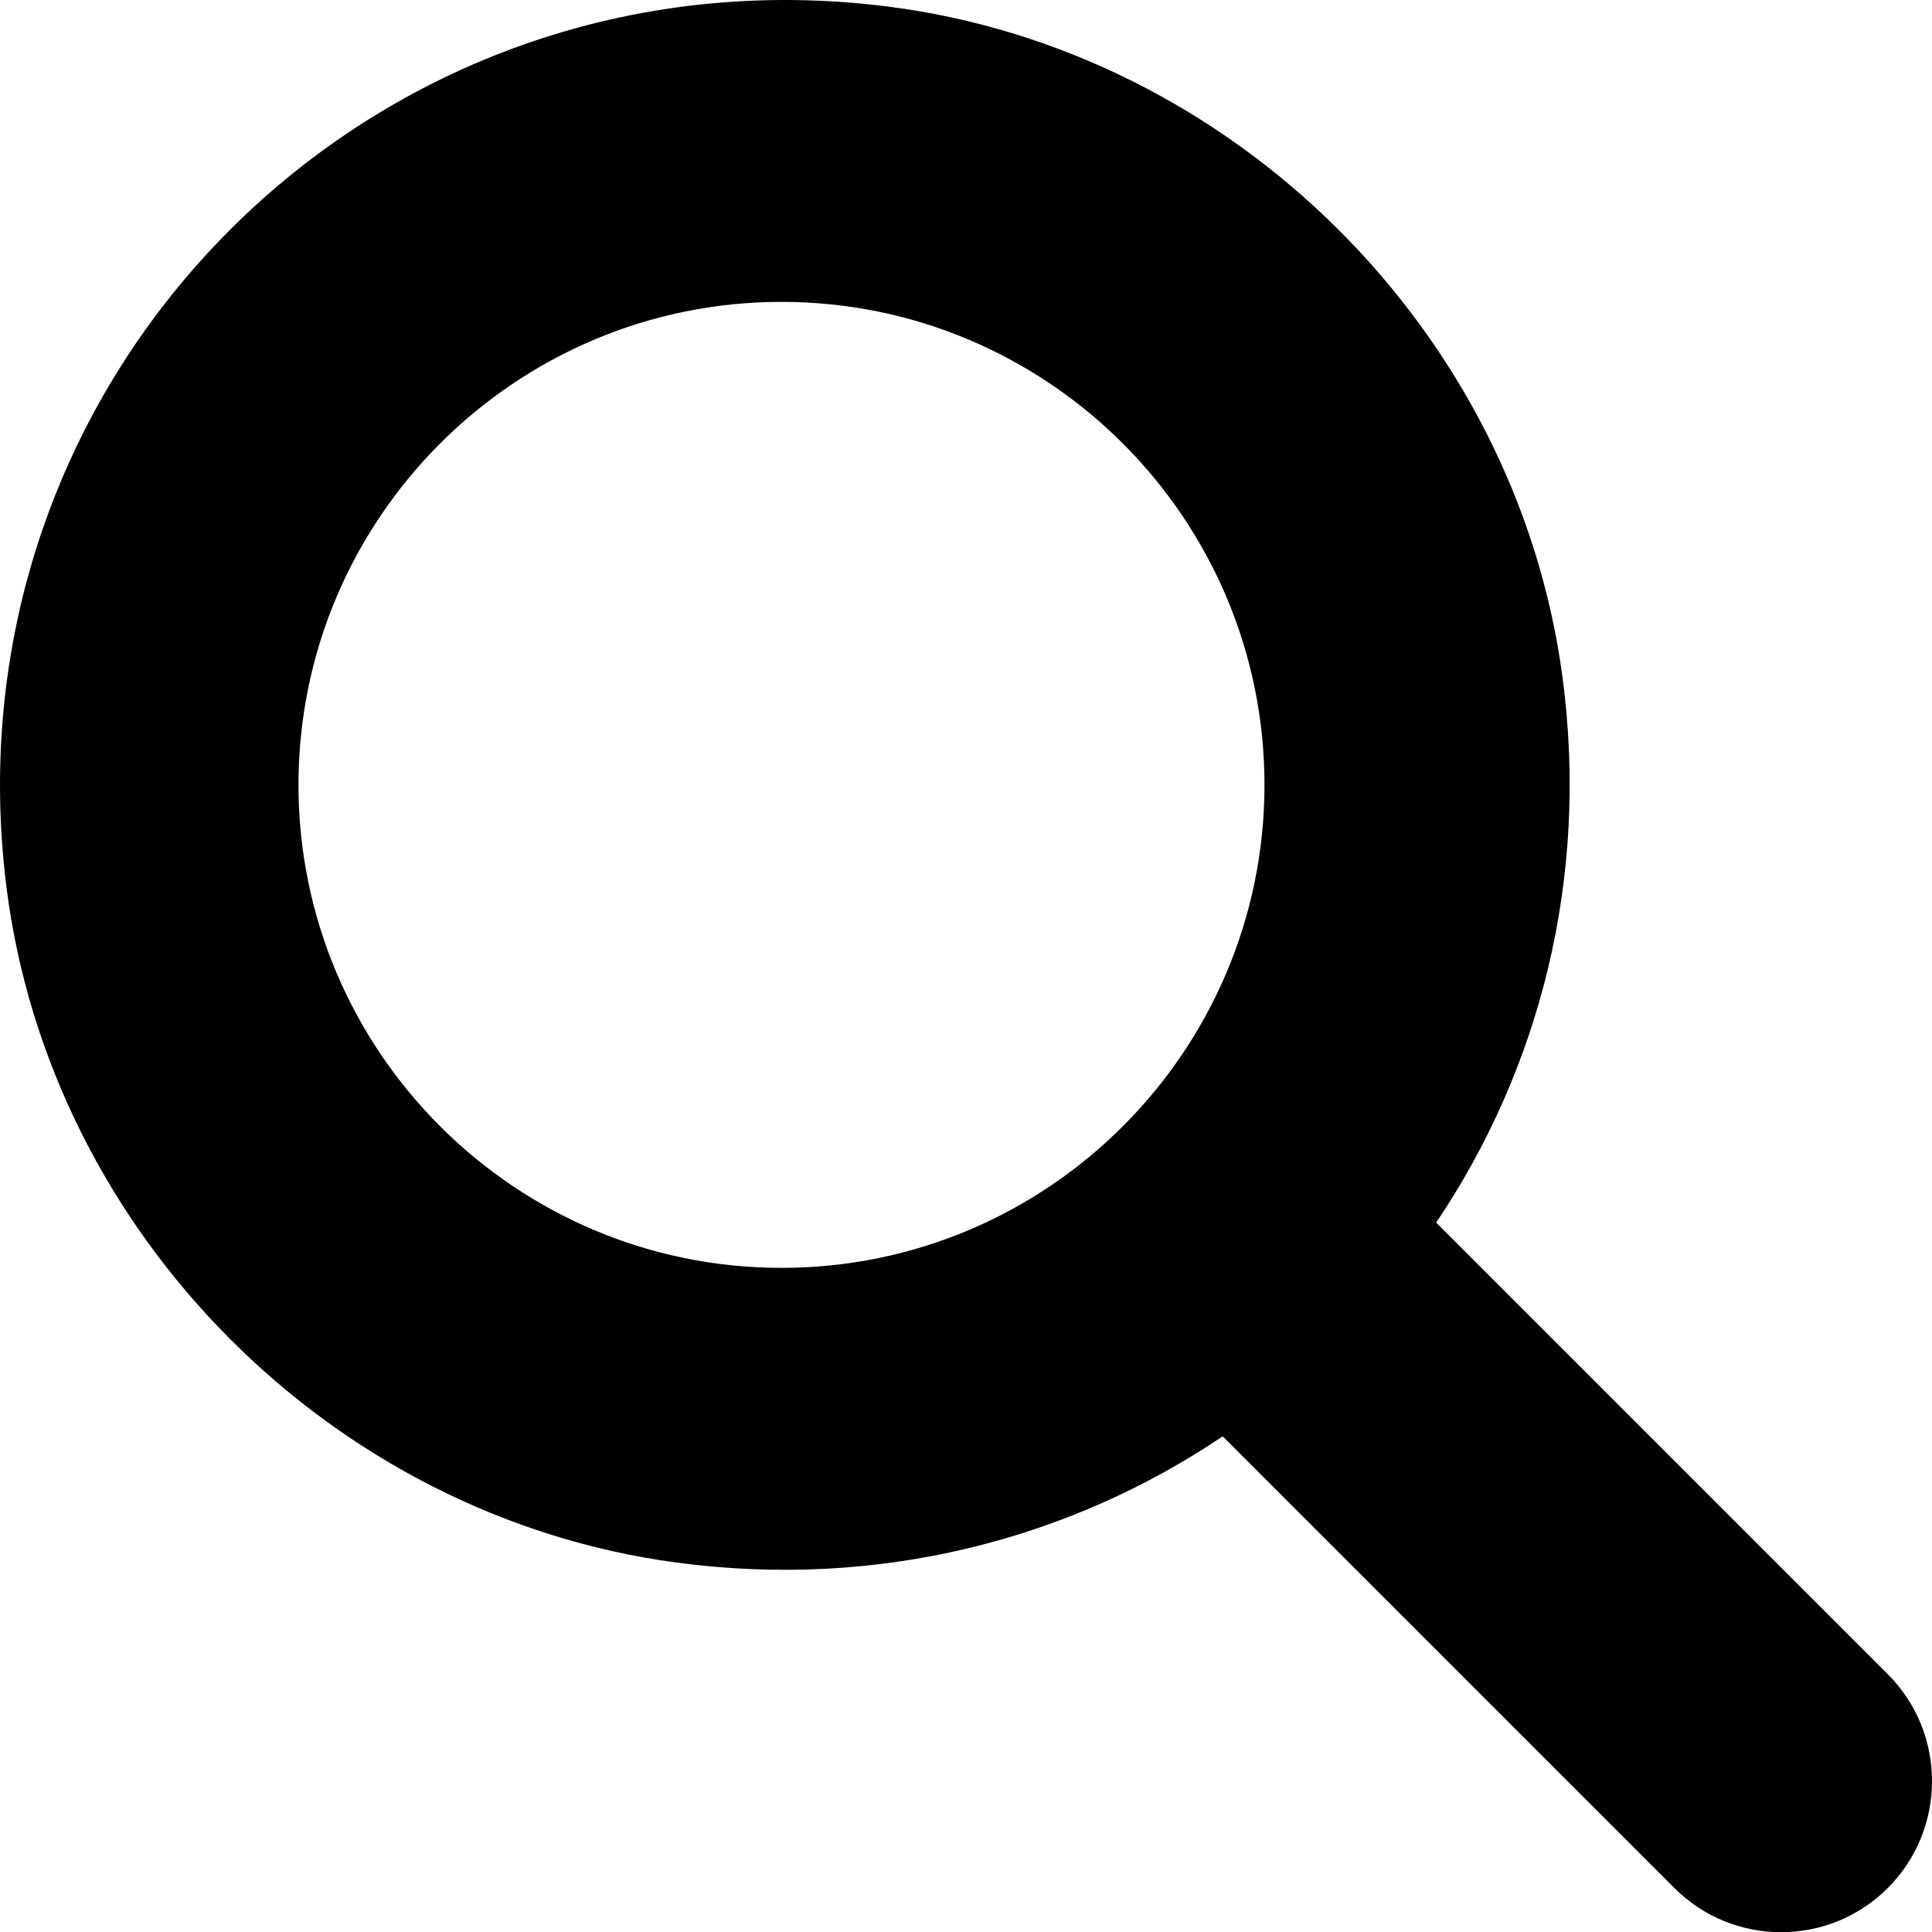
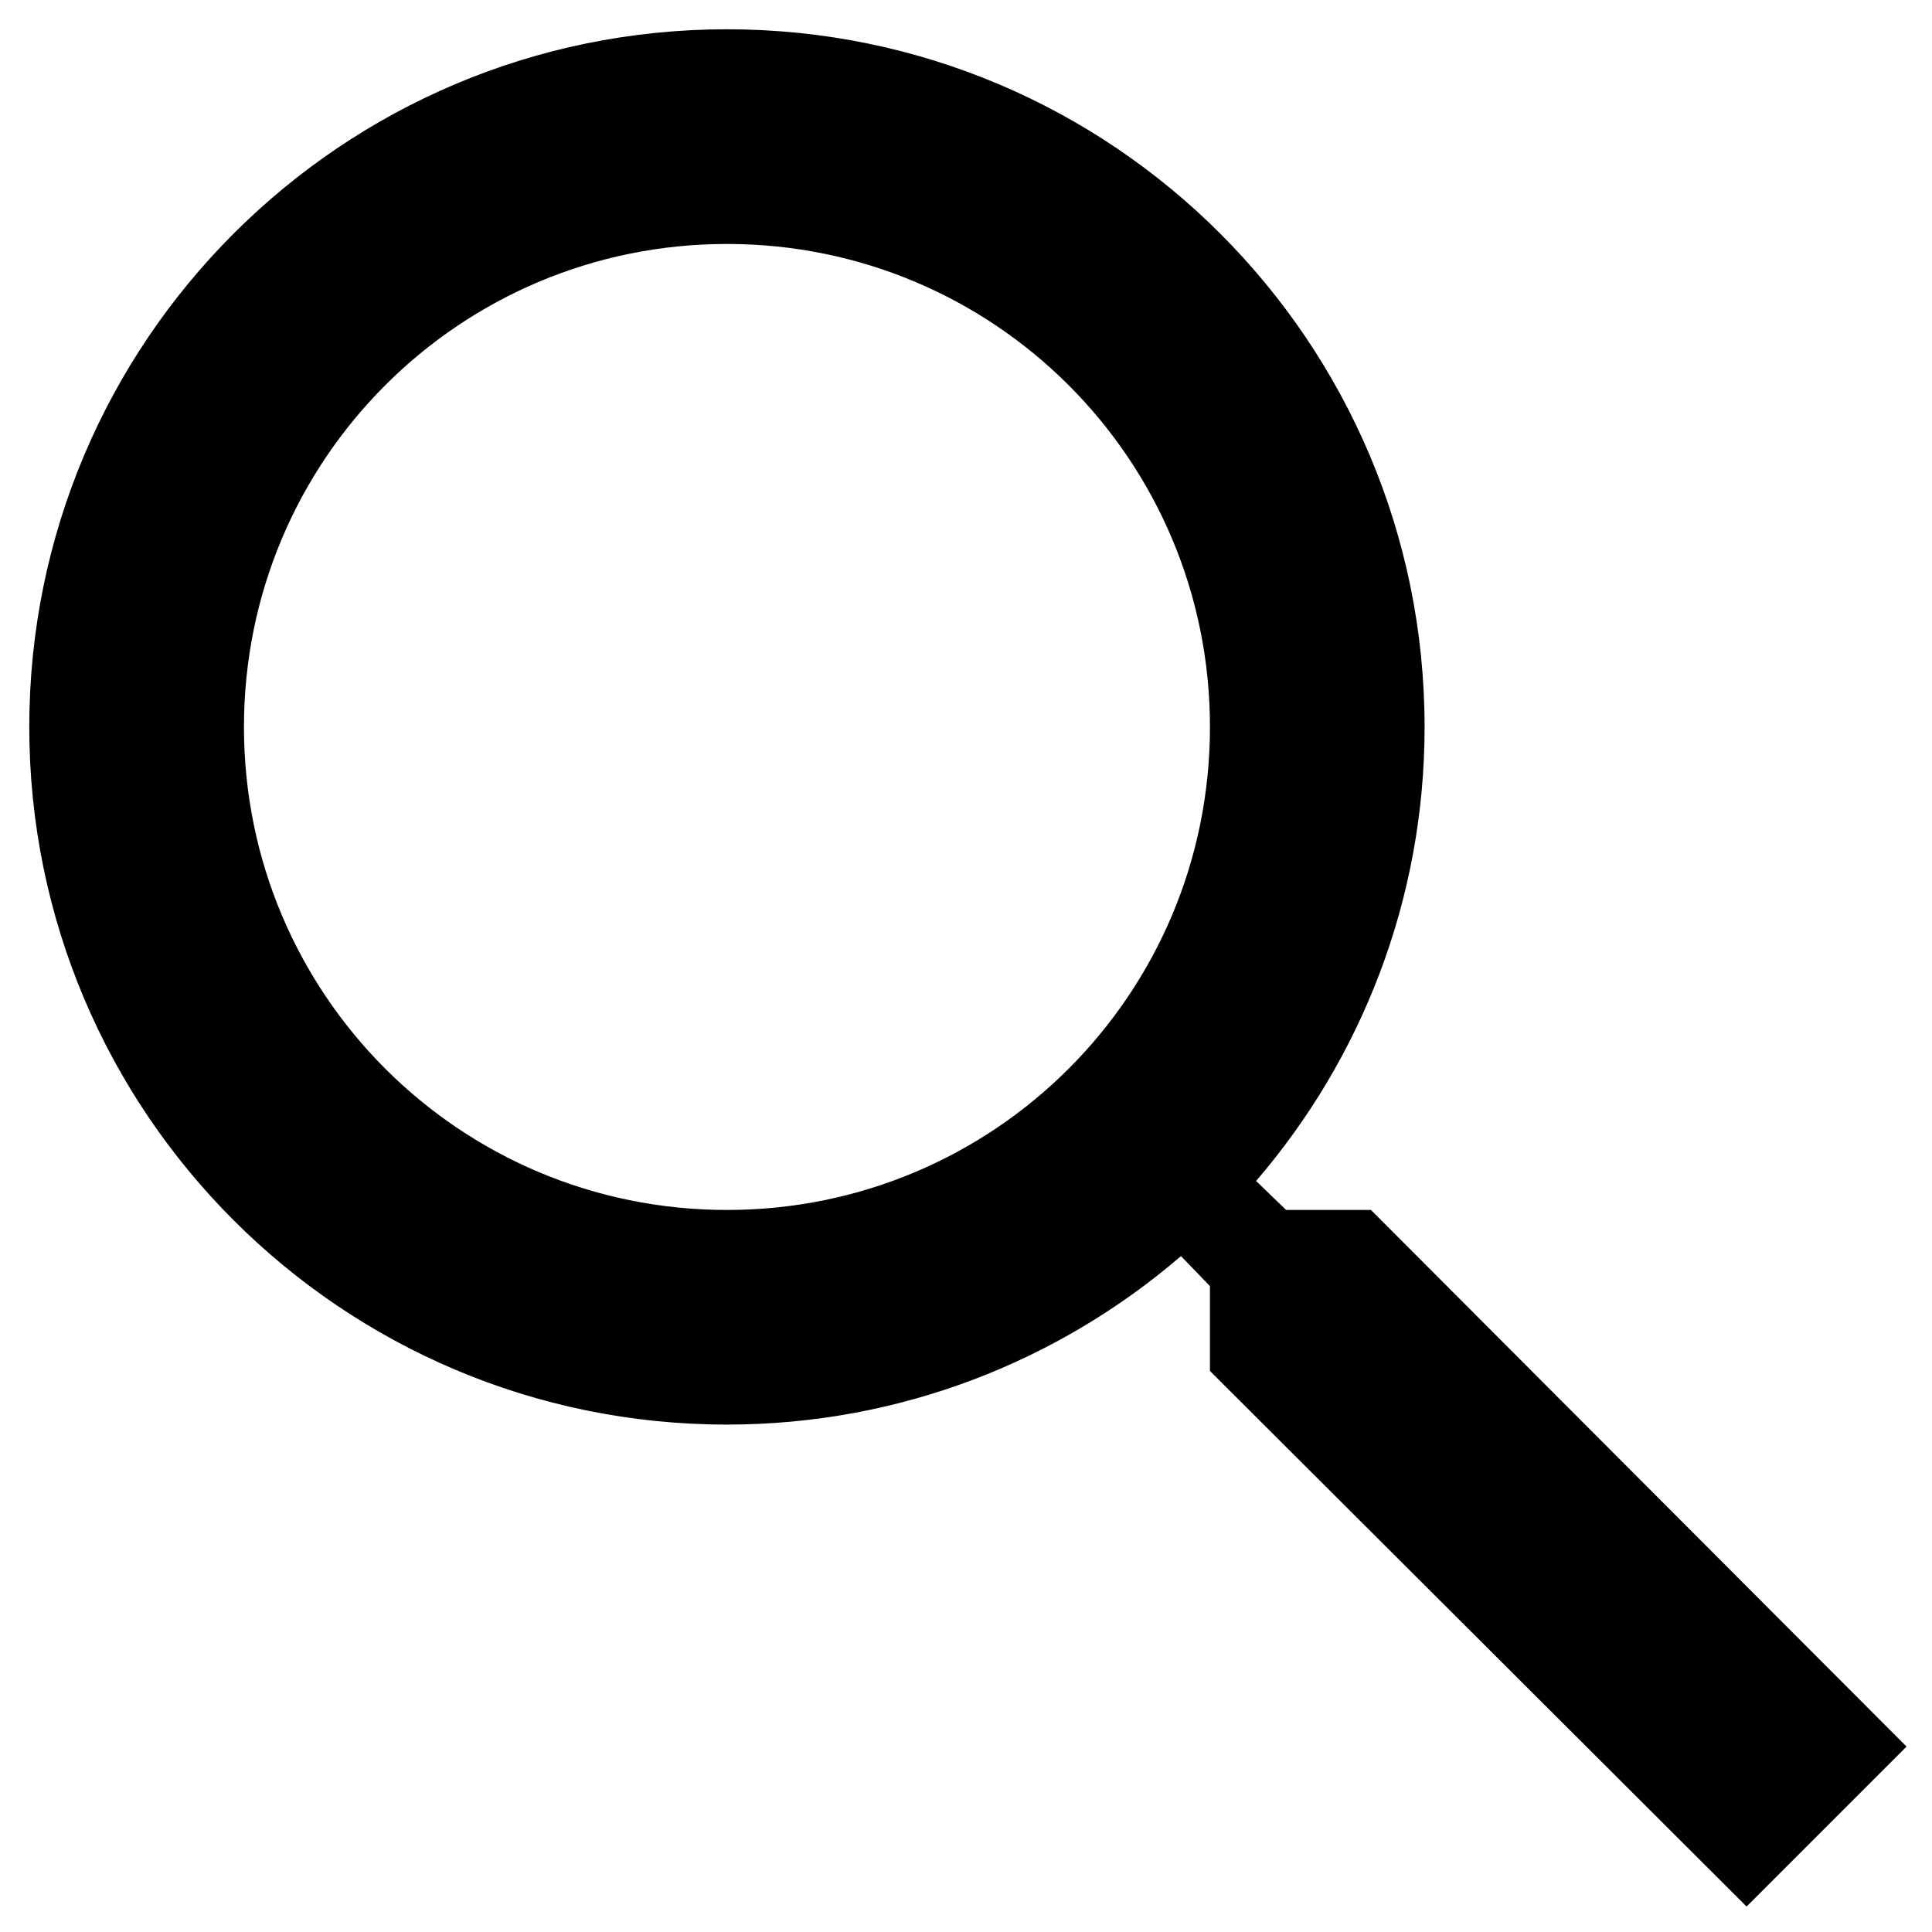
- <svg xmlns="http://www.w3.org/2000/svg" viewBox="0 0 512 512">
-   <path d="M500.3 443.7l-119.7-119.7c27.22-40.41 40.65-90.9 33.46-144.7C401.8 87.79 326.8 13.32 235.2 1.723C99.01-15.51-15.51 99.01 1.724 235.2c11.6 91.64 86.08 166.7 177.6 178.9c53.8 7.189 104.3-6.236 144.7-33.46l119.7 119.7c15.62 15.62 40.95 15.62 56.57 0C515.9 484.7 515.9 459.3 500.3 443.7zM79.1 208c0-70.58 57.42-128 128-128s128 57.42 128 128c0 70.58-57.42 128-128 128S79.1 278.6 79.1 208z" />
+ <svg xmlns="http://www.w3.org/2000/svg" width="33" height="33" viewBox="0 0 33 33" fill="none">
+   <path d="M23.417 20.667H21.968L21.455 20.172C23.252 18.082 24.333 15.368 24.333 12.417C24.333 5.835 18.998 0.5 12.417 0.5C5.835 0.5 0.5 5.835 0.5 12.417C0.5 18.998 5.835 24.333 12.417 24.333C15.368 24.333 18.082 23.252 20.172 21.455L20.667 21.968V23.417L29.833 32.565L32.565 29.833L23.417 20.667ZM12.417 20.667C7.852 20.667 4.167 16.982 4.167 12.417C4.167 7.852 7.852 4.167 12.417 4.167C16.982 4.167 20.667 7.852 20.667 12.417C20.667 16.982 16.982 20.667 12.417 20.667Z" fill="black" />
</svg>
